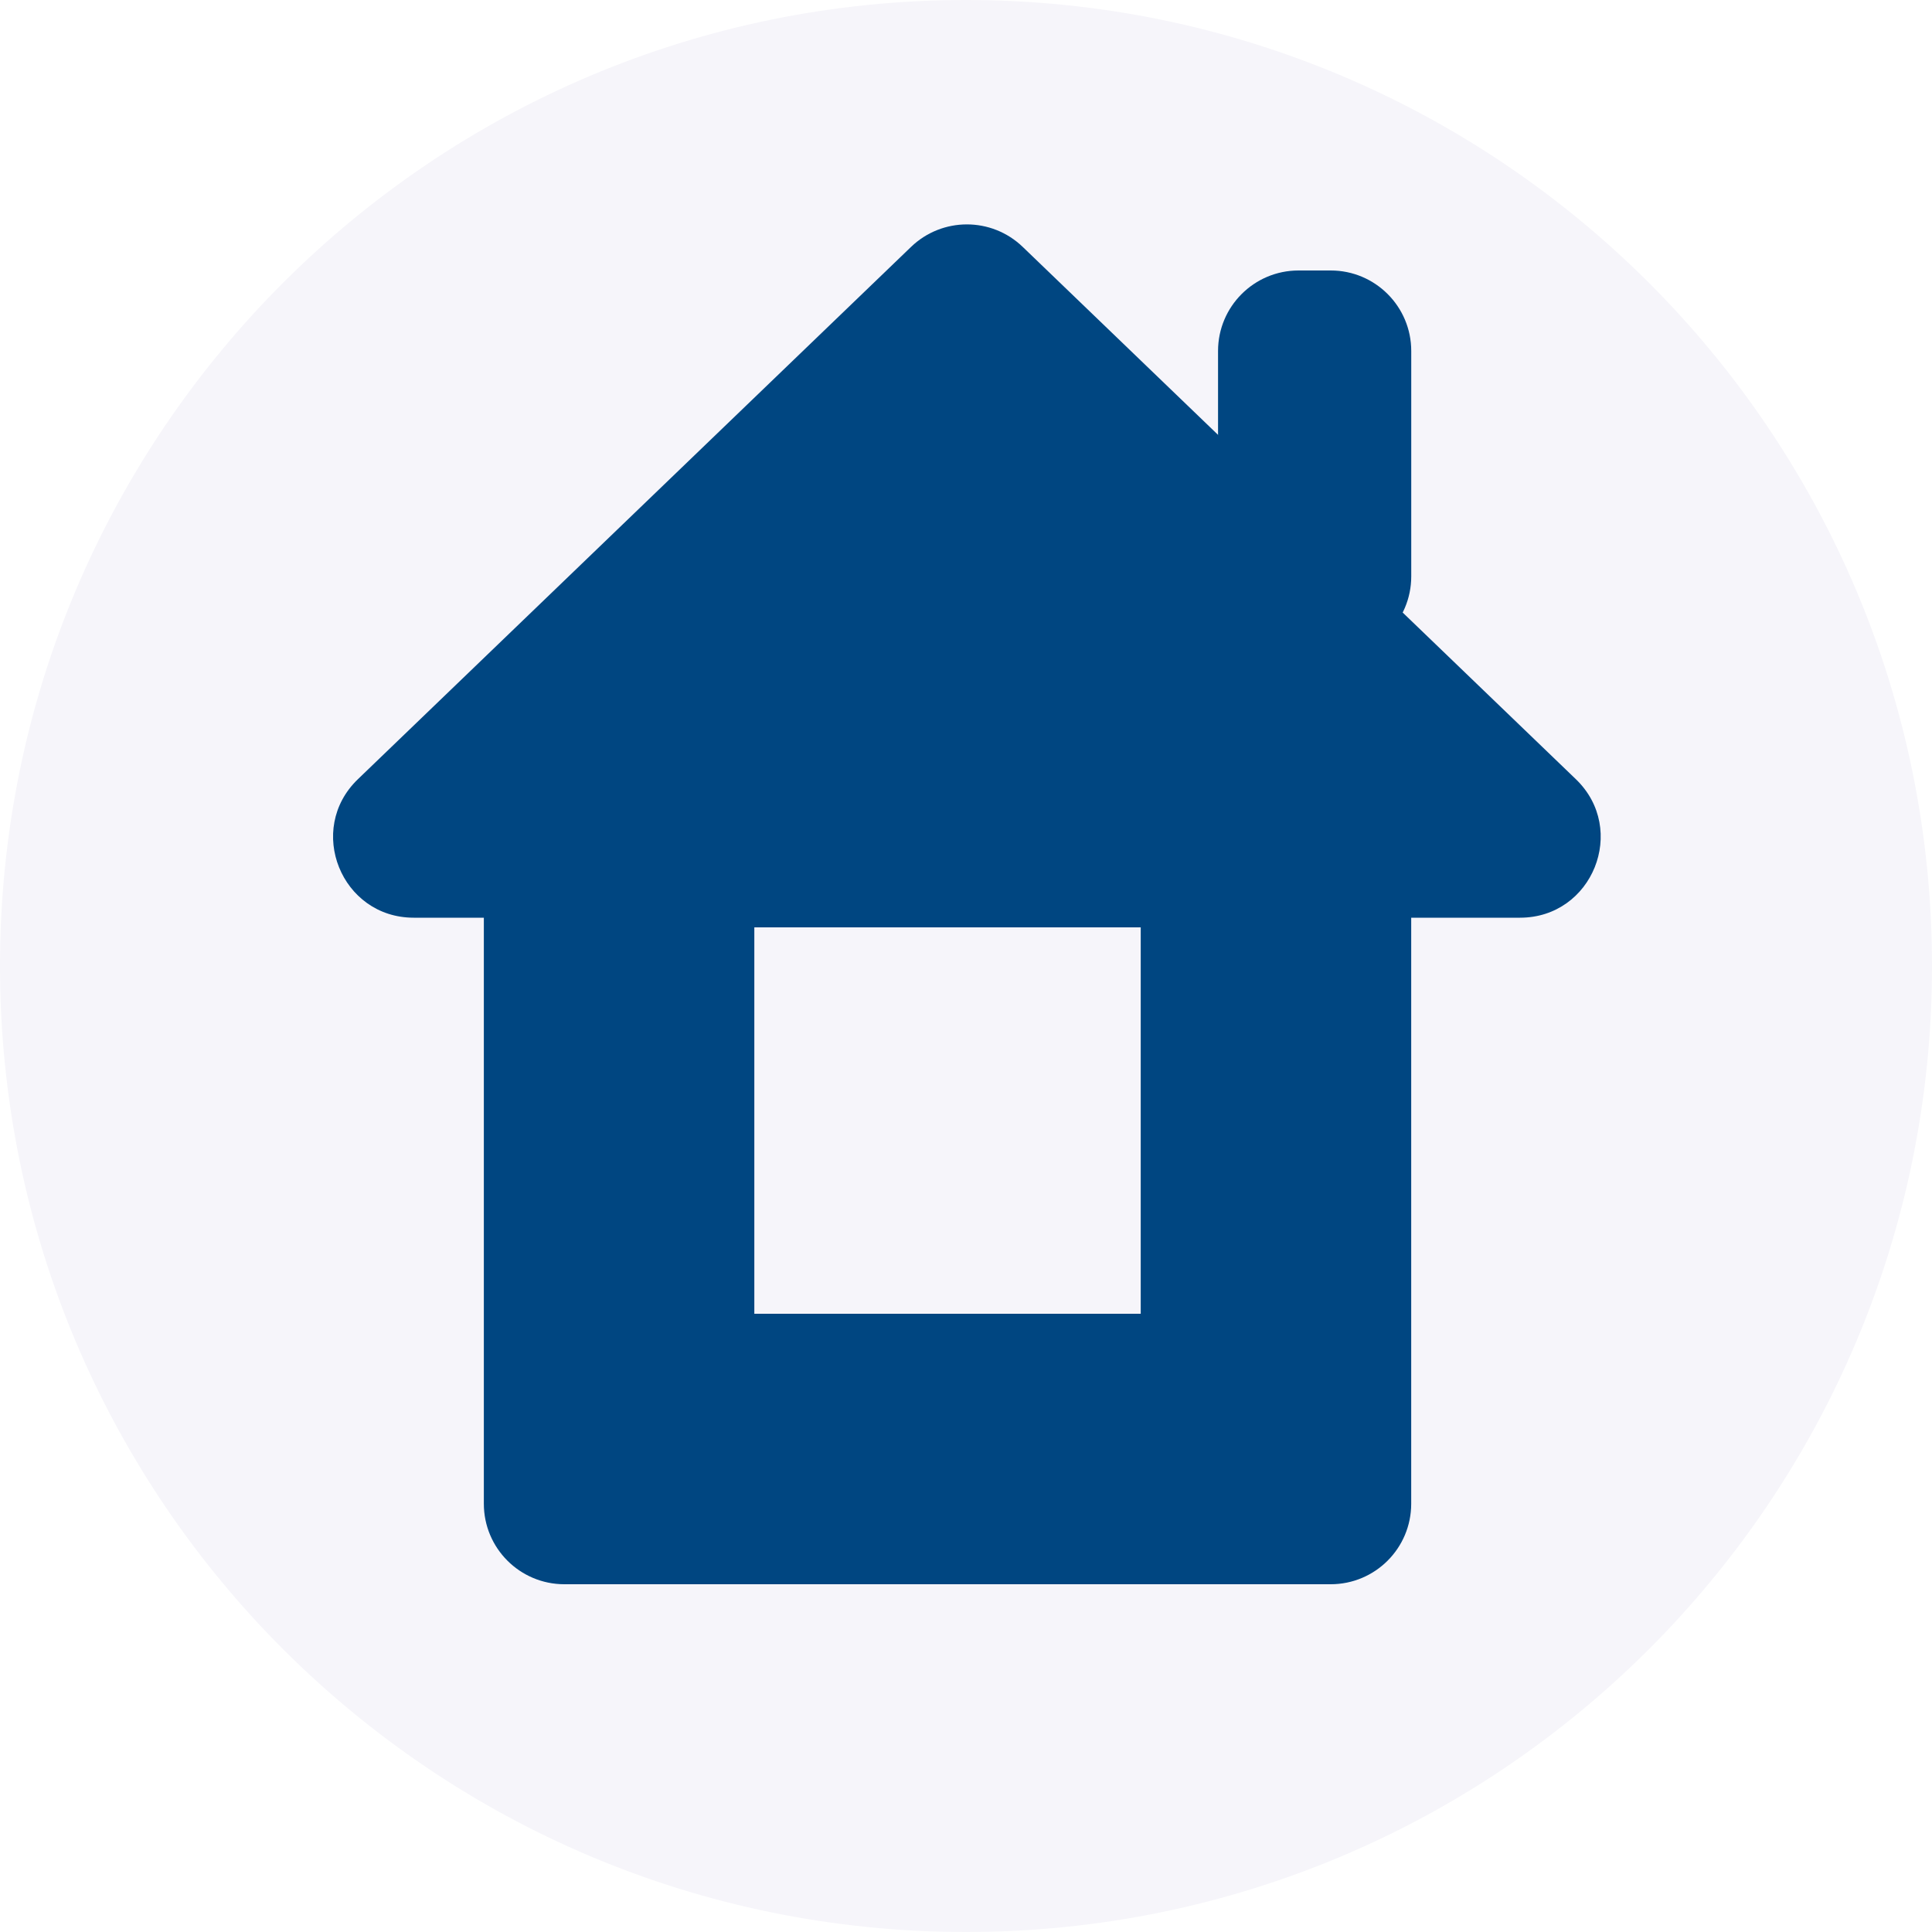
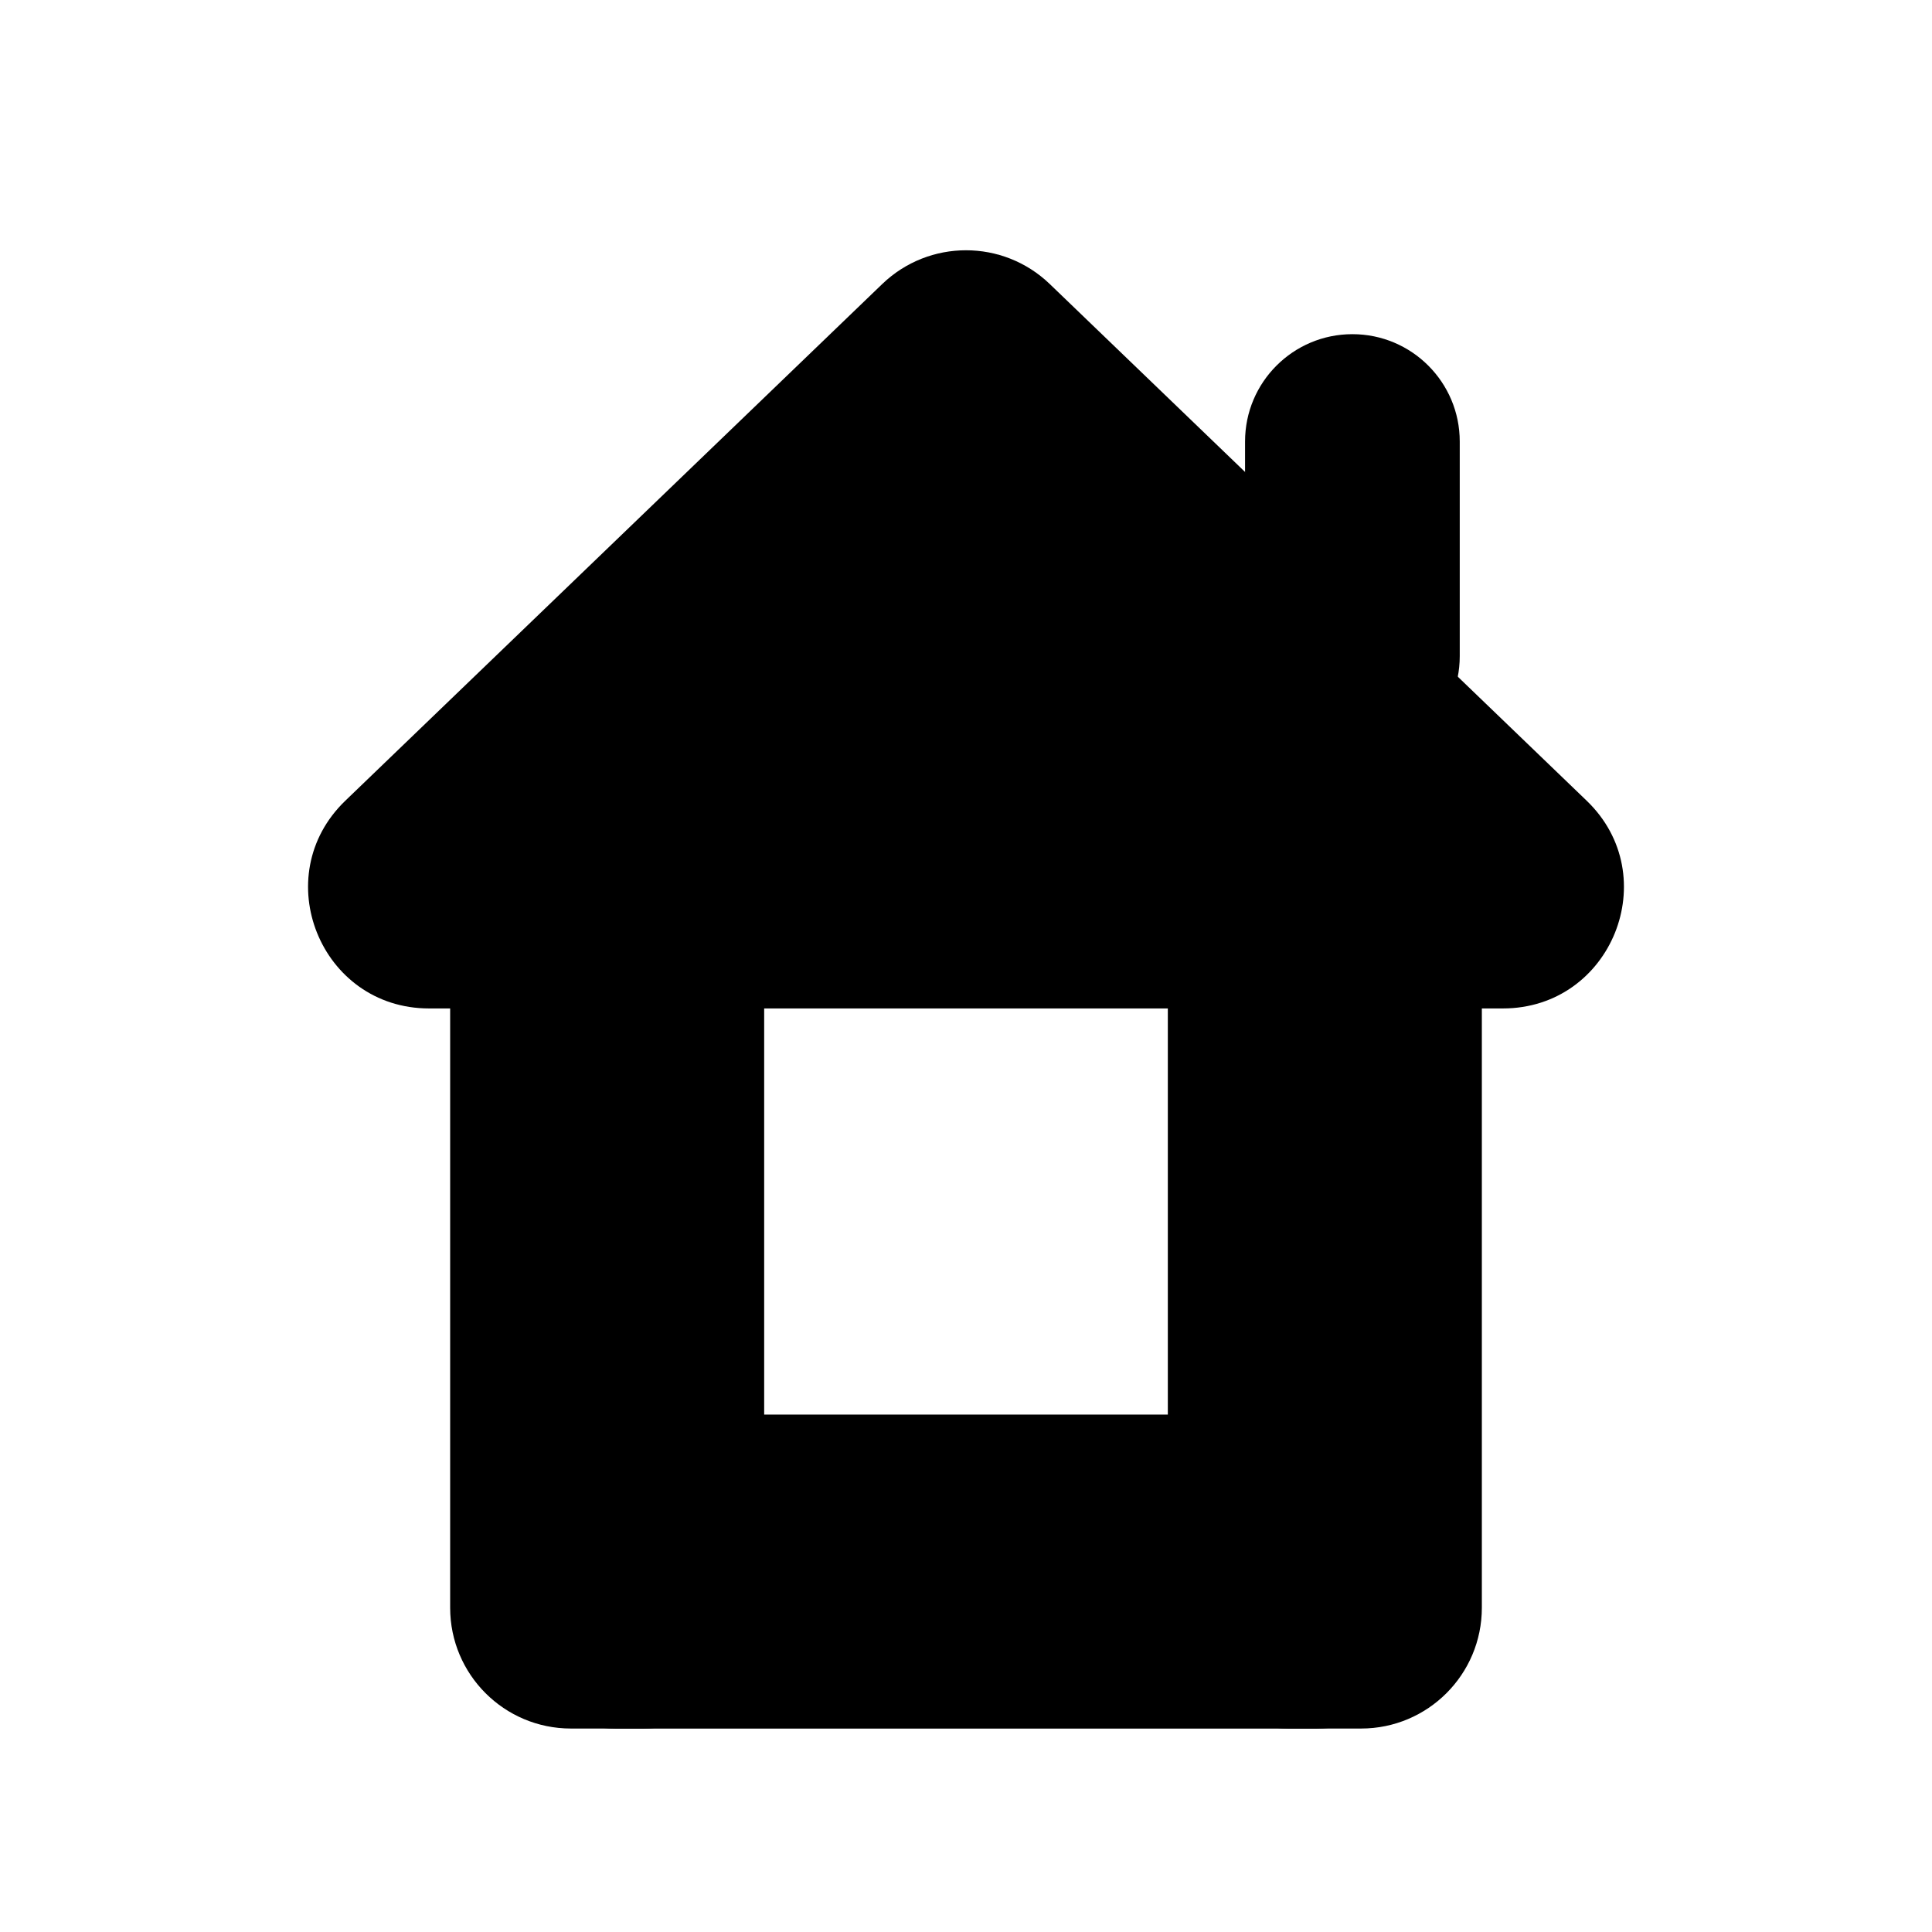
- <svg xmlns="http://www.w3.org/2000/svg" width="48" height="48" viewBox="0 0 48 48" fill="none">
-   <circle cx="24" cy="24" r="24" transform="matrix(1 0 0 -1 0 48)" fill="#F6F5FA" />
-   <rect x="12.021" y="16.32" width="23.04" height="23.04" rx="2" fill="#004681" />
-   <rect x="30.262" y="6.72" width="4.8" height="9.6" rx="2" fill="#004681" />
-   <path d="M22.635 6.134C23.41 5.389 24.634 5.389 25.409 6.134L39.152 19.359C40.449 20.607 39.566 22.8 37.765 22.8H10.279C8.478 22.8 7.595 20.607 8.892 19.359L22.635 6.134Z" fill="#004681" />
-   <path d="M18.741 23.04H28.341V32.64H18.741V27.84V23.04Z" fill="#F6F5FA" />
+ <svg xmlns="http://www.w3.org/2000/svg" viewBox="0 0 32 32" fill="none">
+   <rect x="7.456" y="11.542" width="5.201" height="17.088" rx="2" fill="currentColor" />
+   <rect x="20.622" y="5.535" width="3.556" height="7.111" rx="1.778" fill="currentColor" />
+   <path d="M14.613 4.704C15.388 3.959 16.612 3.959 17.387 4.704L26.28 13.262C27.578 14.51 26.694 16.703 24.893 16.703H7.106C5.306 16.703 4.422 14.51 5.72 13.262L14.613 4.704Z" fill="currentColor" />
+   <rect x="19.343" y="11.542" width="5.201" height="17.088" rx="2" fill="currentColor" />
+   <rect x="8.199" y="23.43" width="15.602" height="5.201" rx="2" fill="currentColor" />
</svg>
